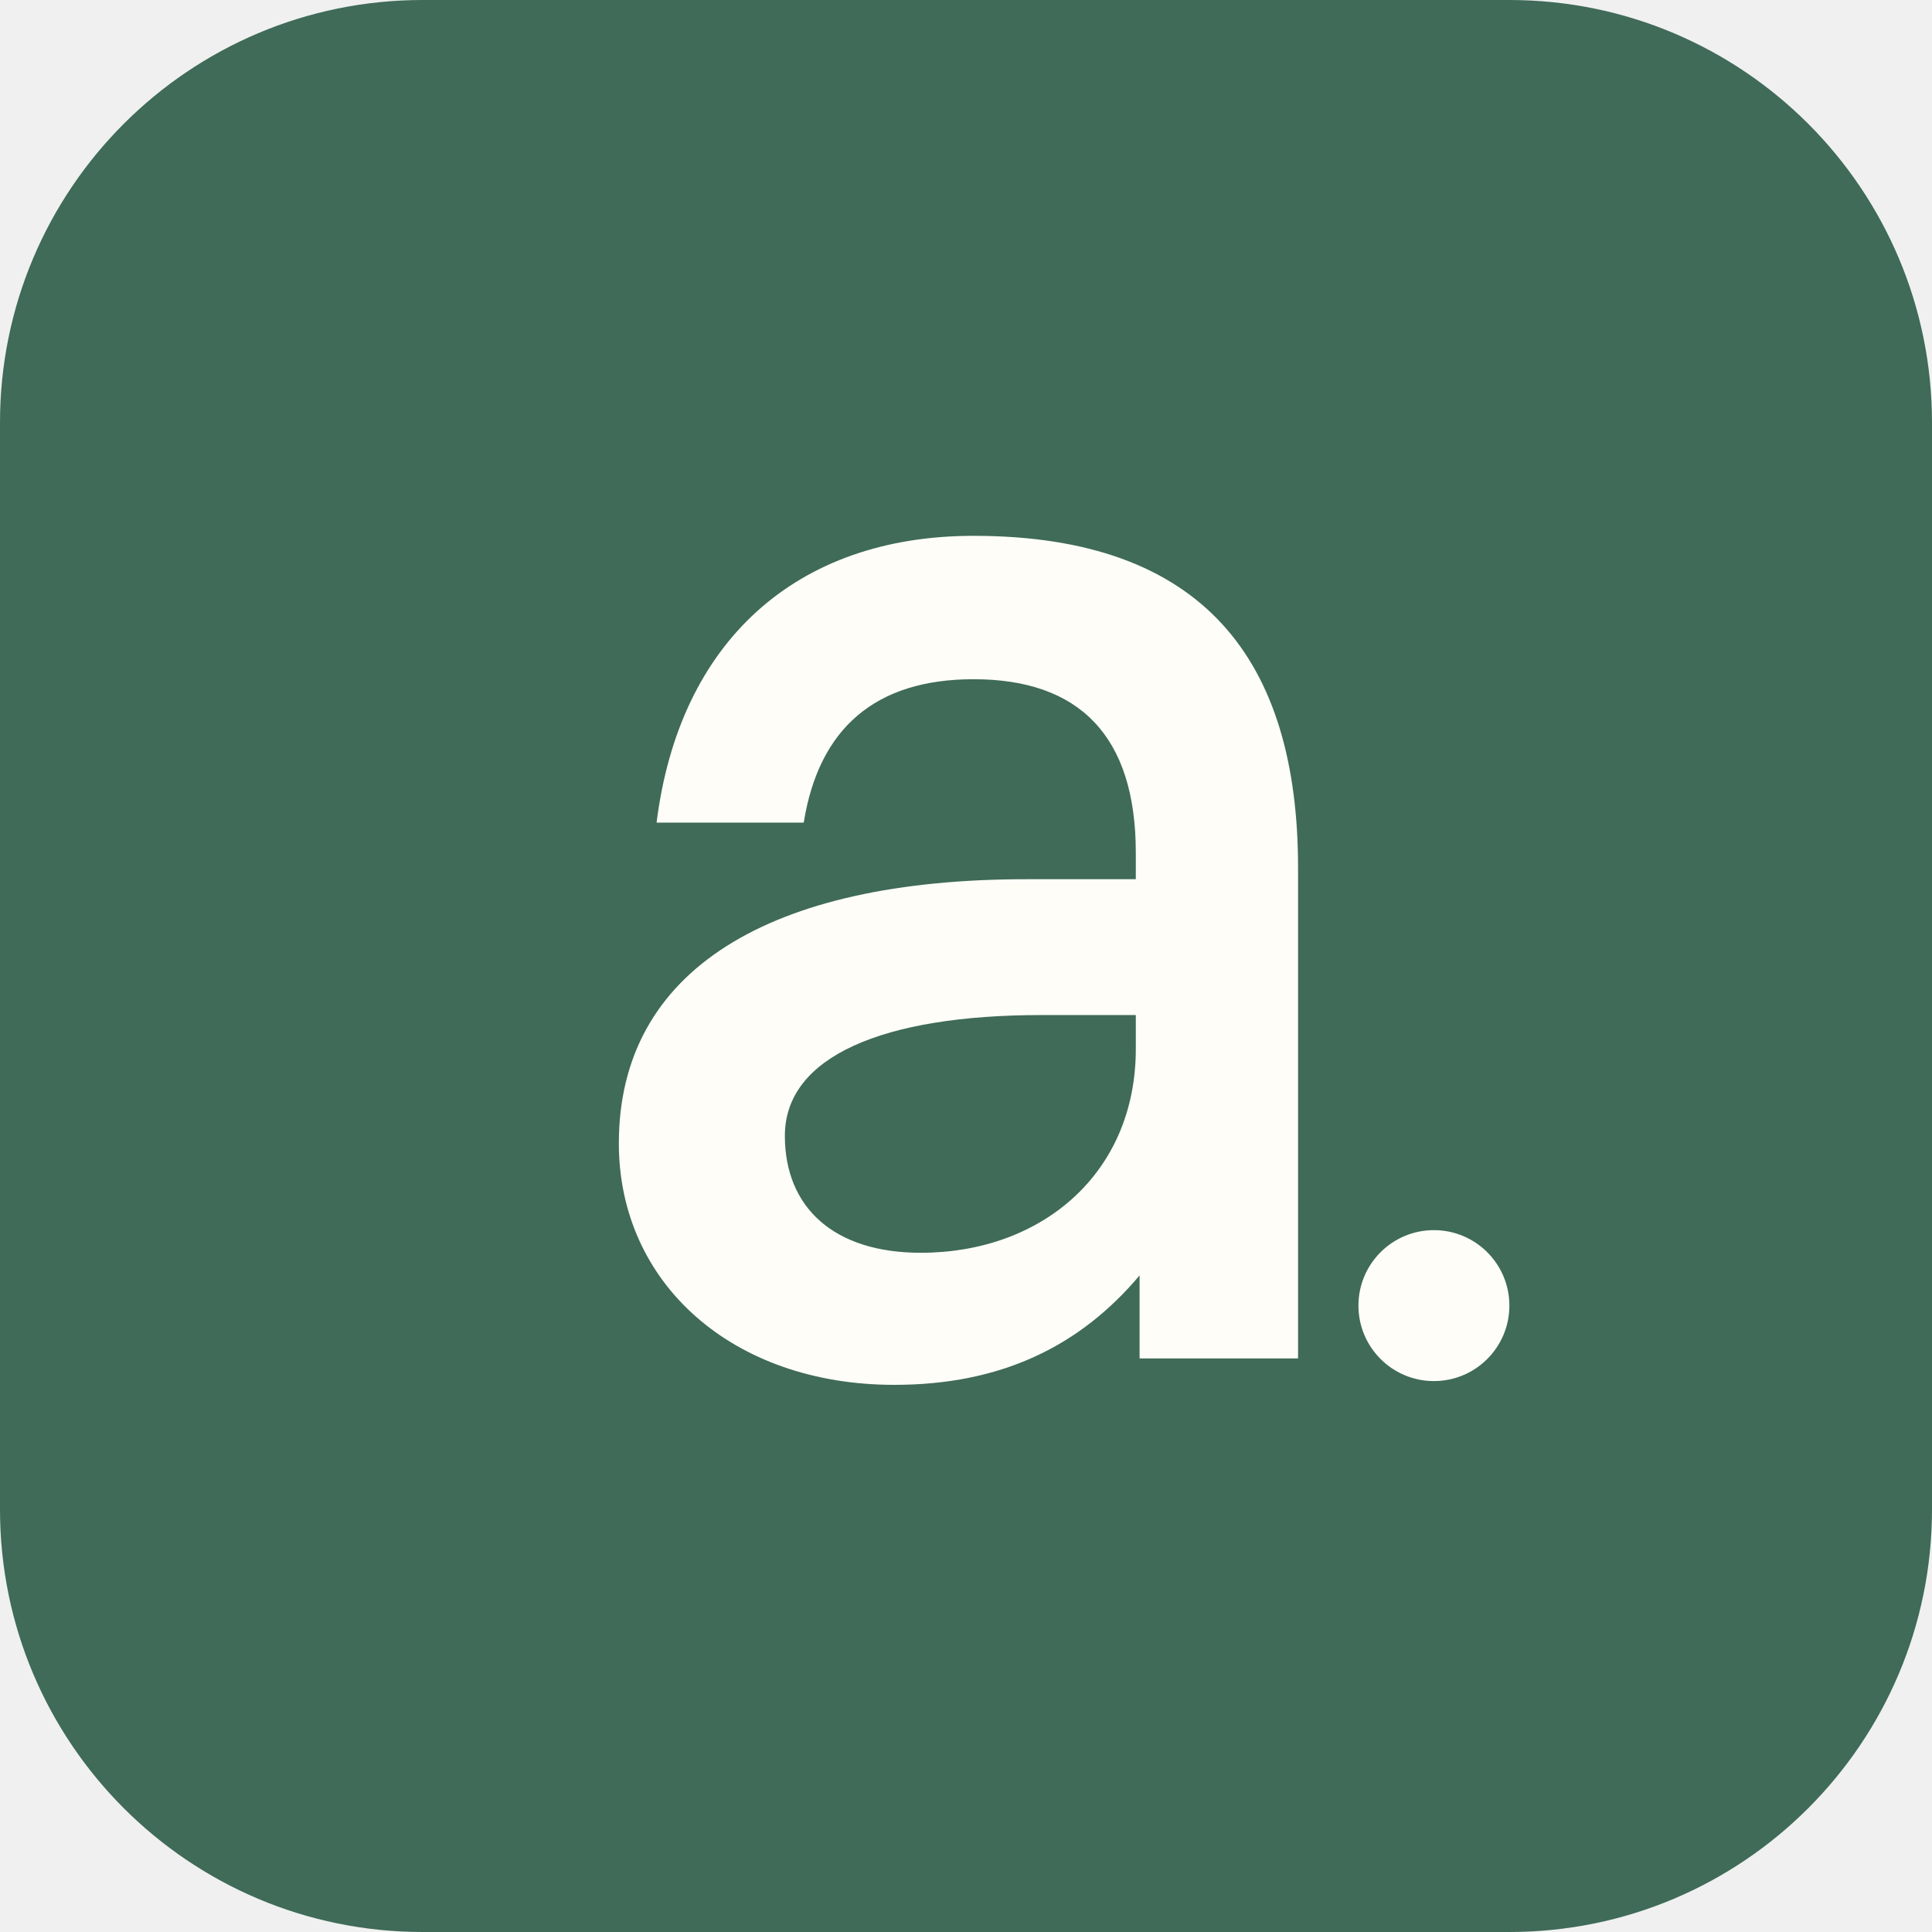
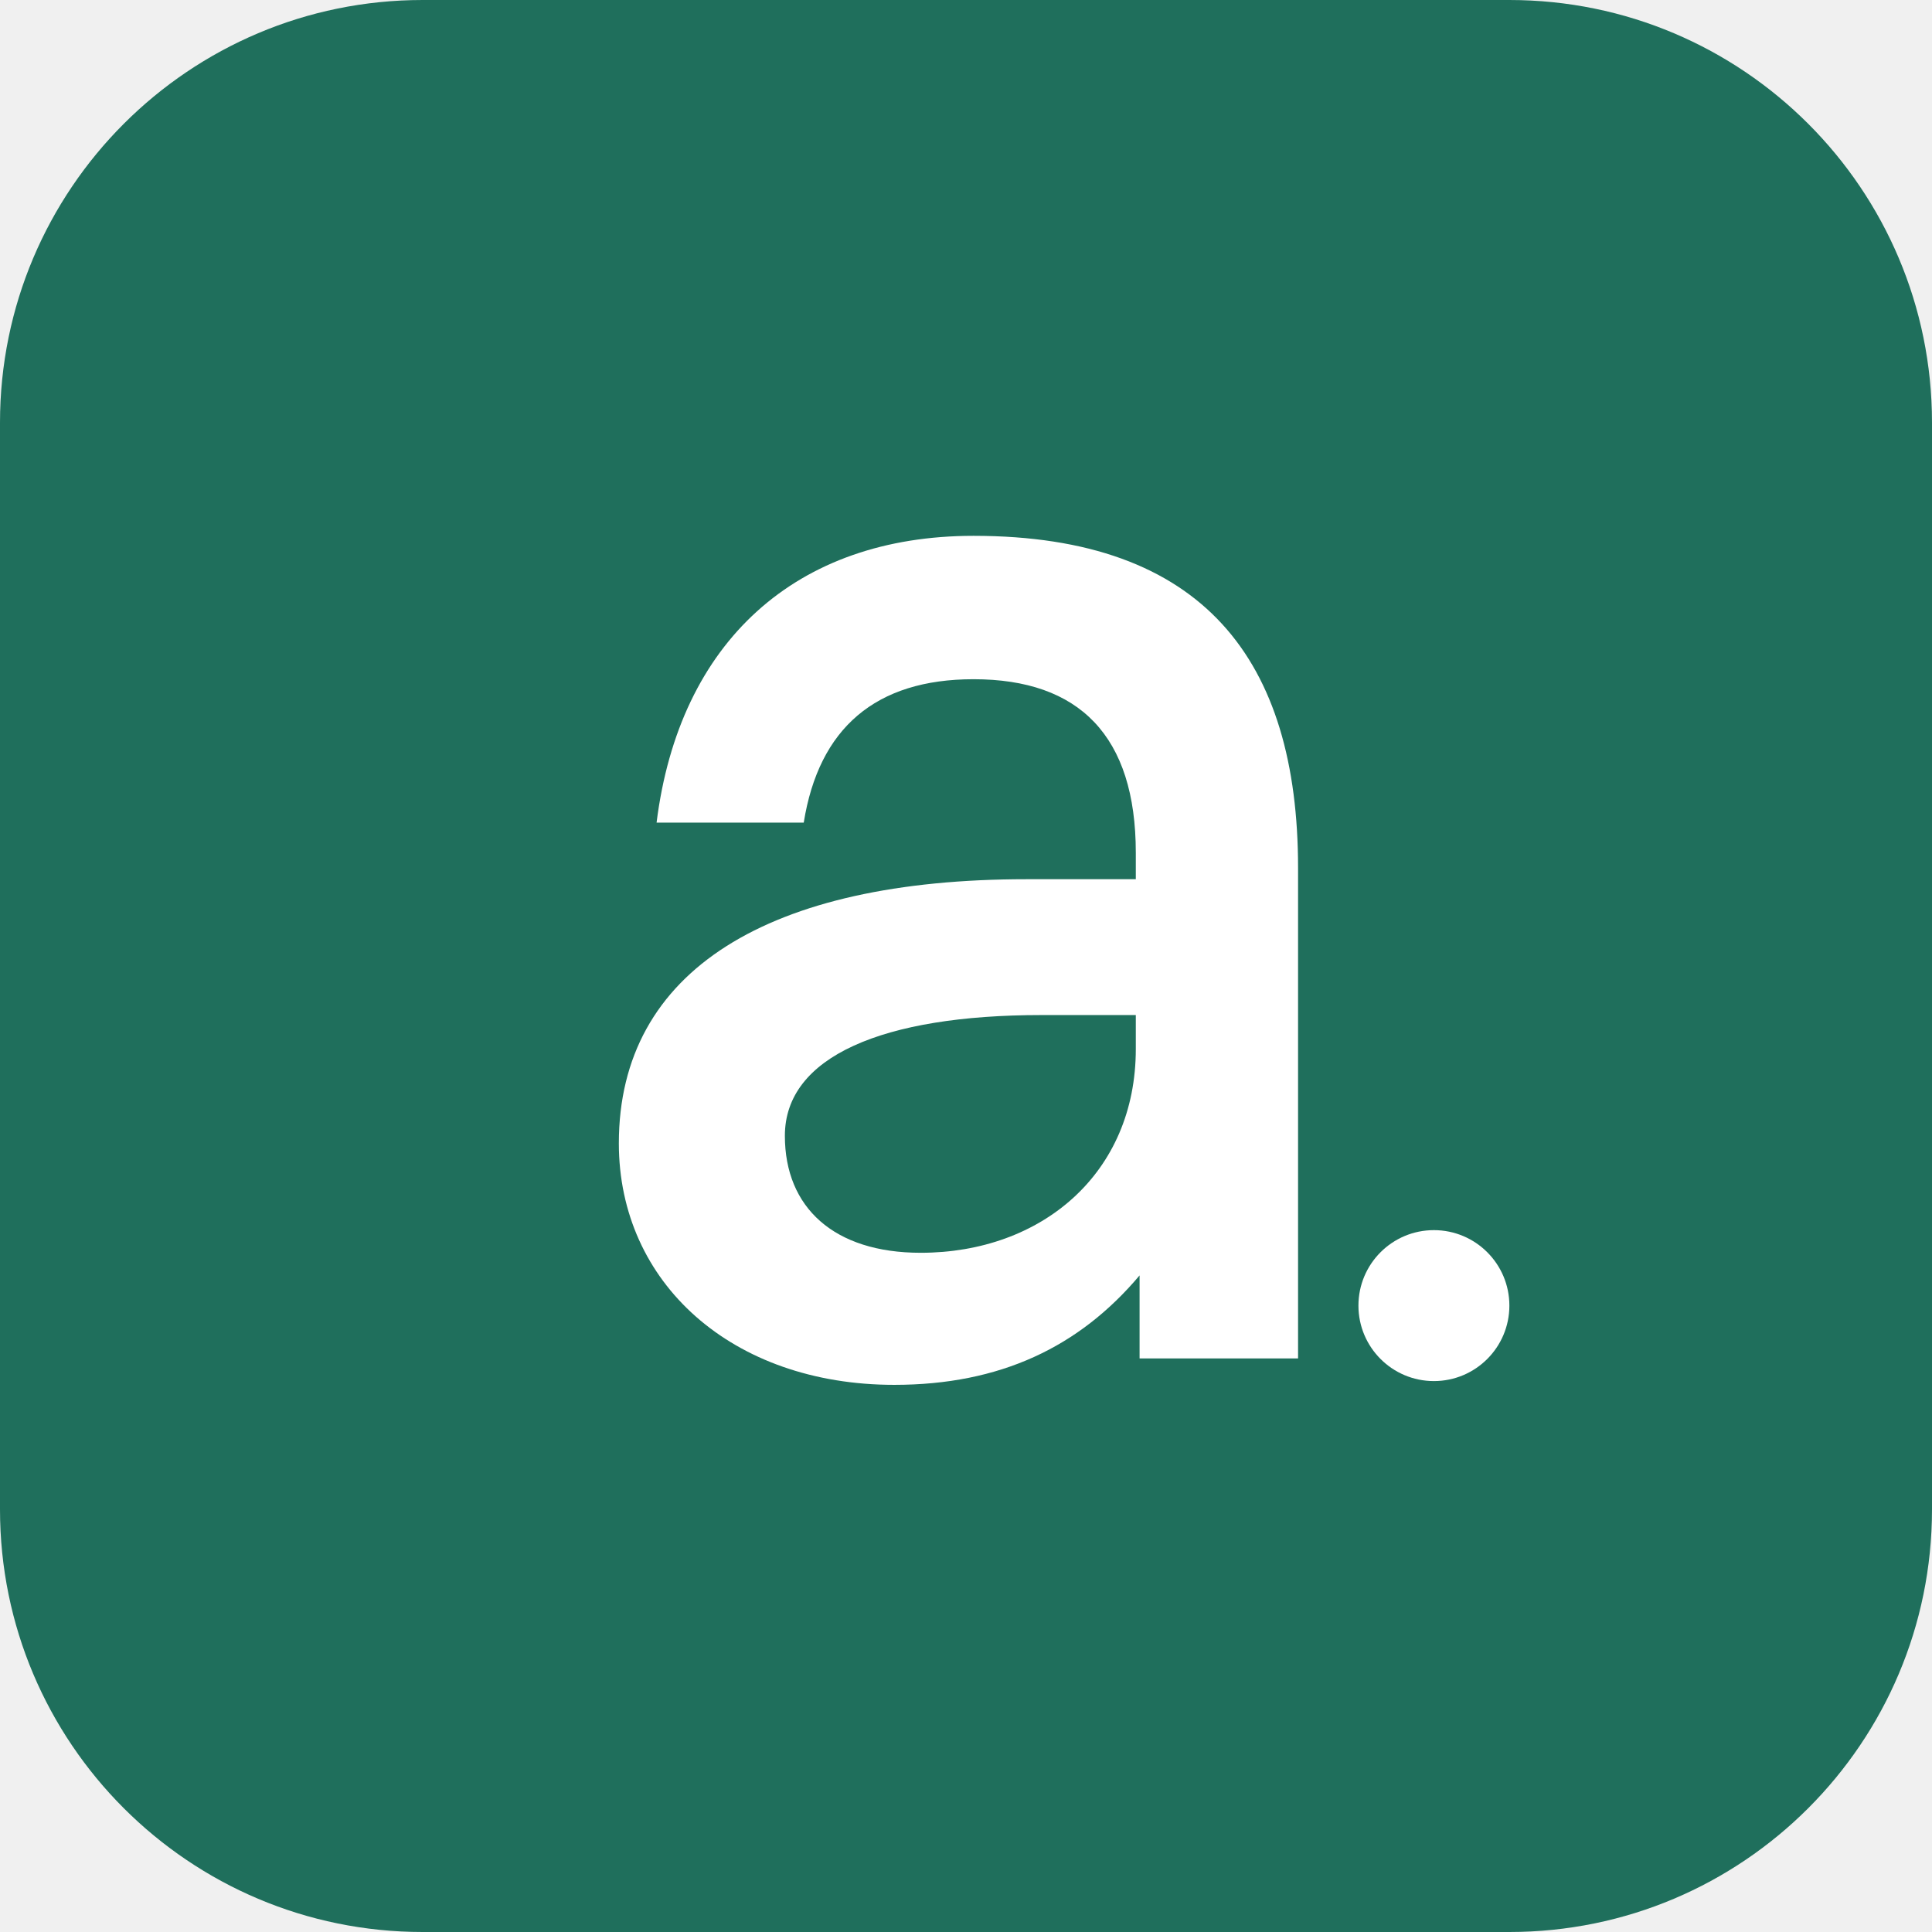
<svg xmlns="http://www.w3.org/2000/svg" width="512" height="512" viewBox="0 0 512 512">
-   <rect width="512" height="512" rx="112" fill="#3f6b58" />
-   <g fill="#fffdf8">
+   <rect width="512" height="512" rx="112" fill="#1f6f5c" />
+   <g fill="#ffffff">
    <path d="M174 218c6-48 37-76 84-76 61 0 86 33 86 88v130h-42v-22c-16 19-37 29-65 29-43 0-73-27-73-64 0-46 40-70 108-70h29v-7c0-31-15-46-43-46-26 0-41 13-45 38zm127 51h-25c-42 0-68 11-68 32 0 19 13 31 36 31 32 0 57-21 57-54z" />
    <circle cx="380" cy="346" r="20" />
  </g>
</svg>
